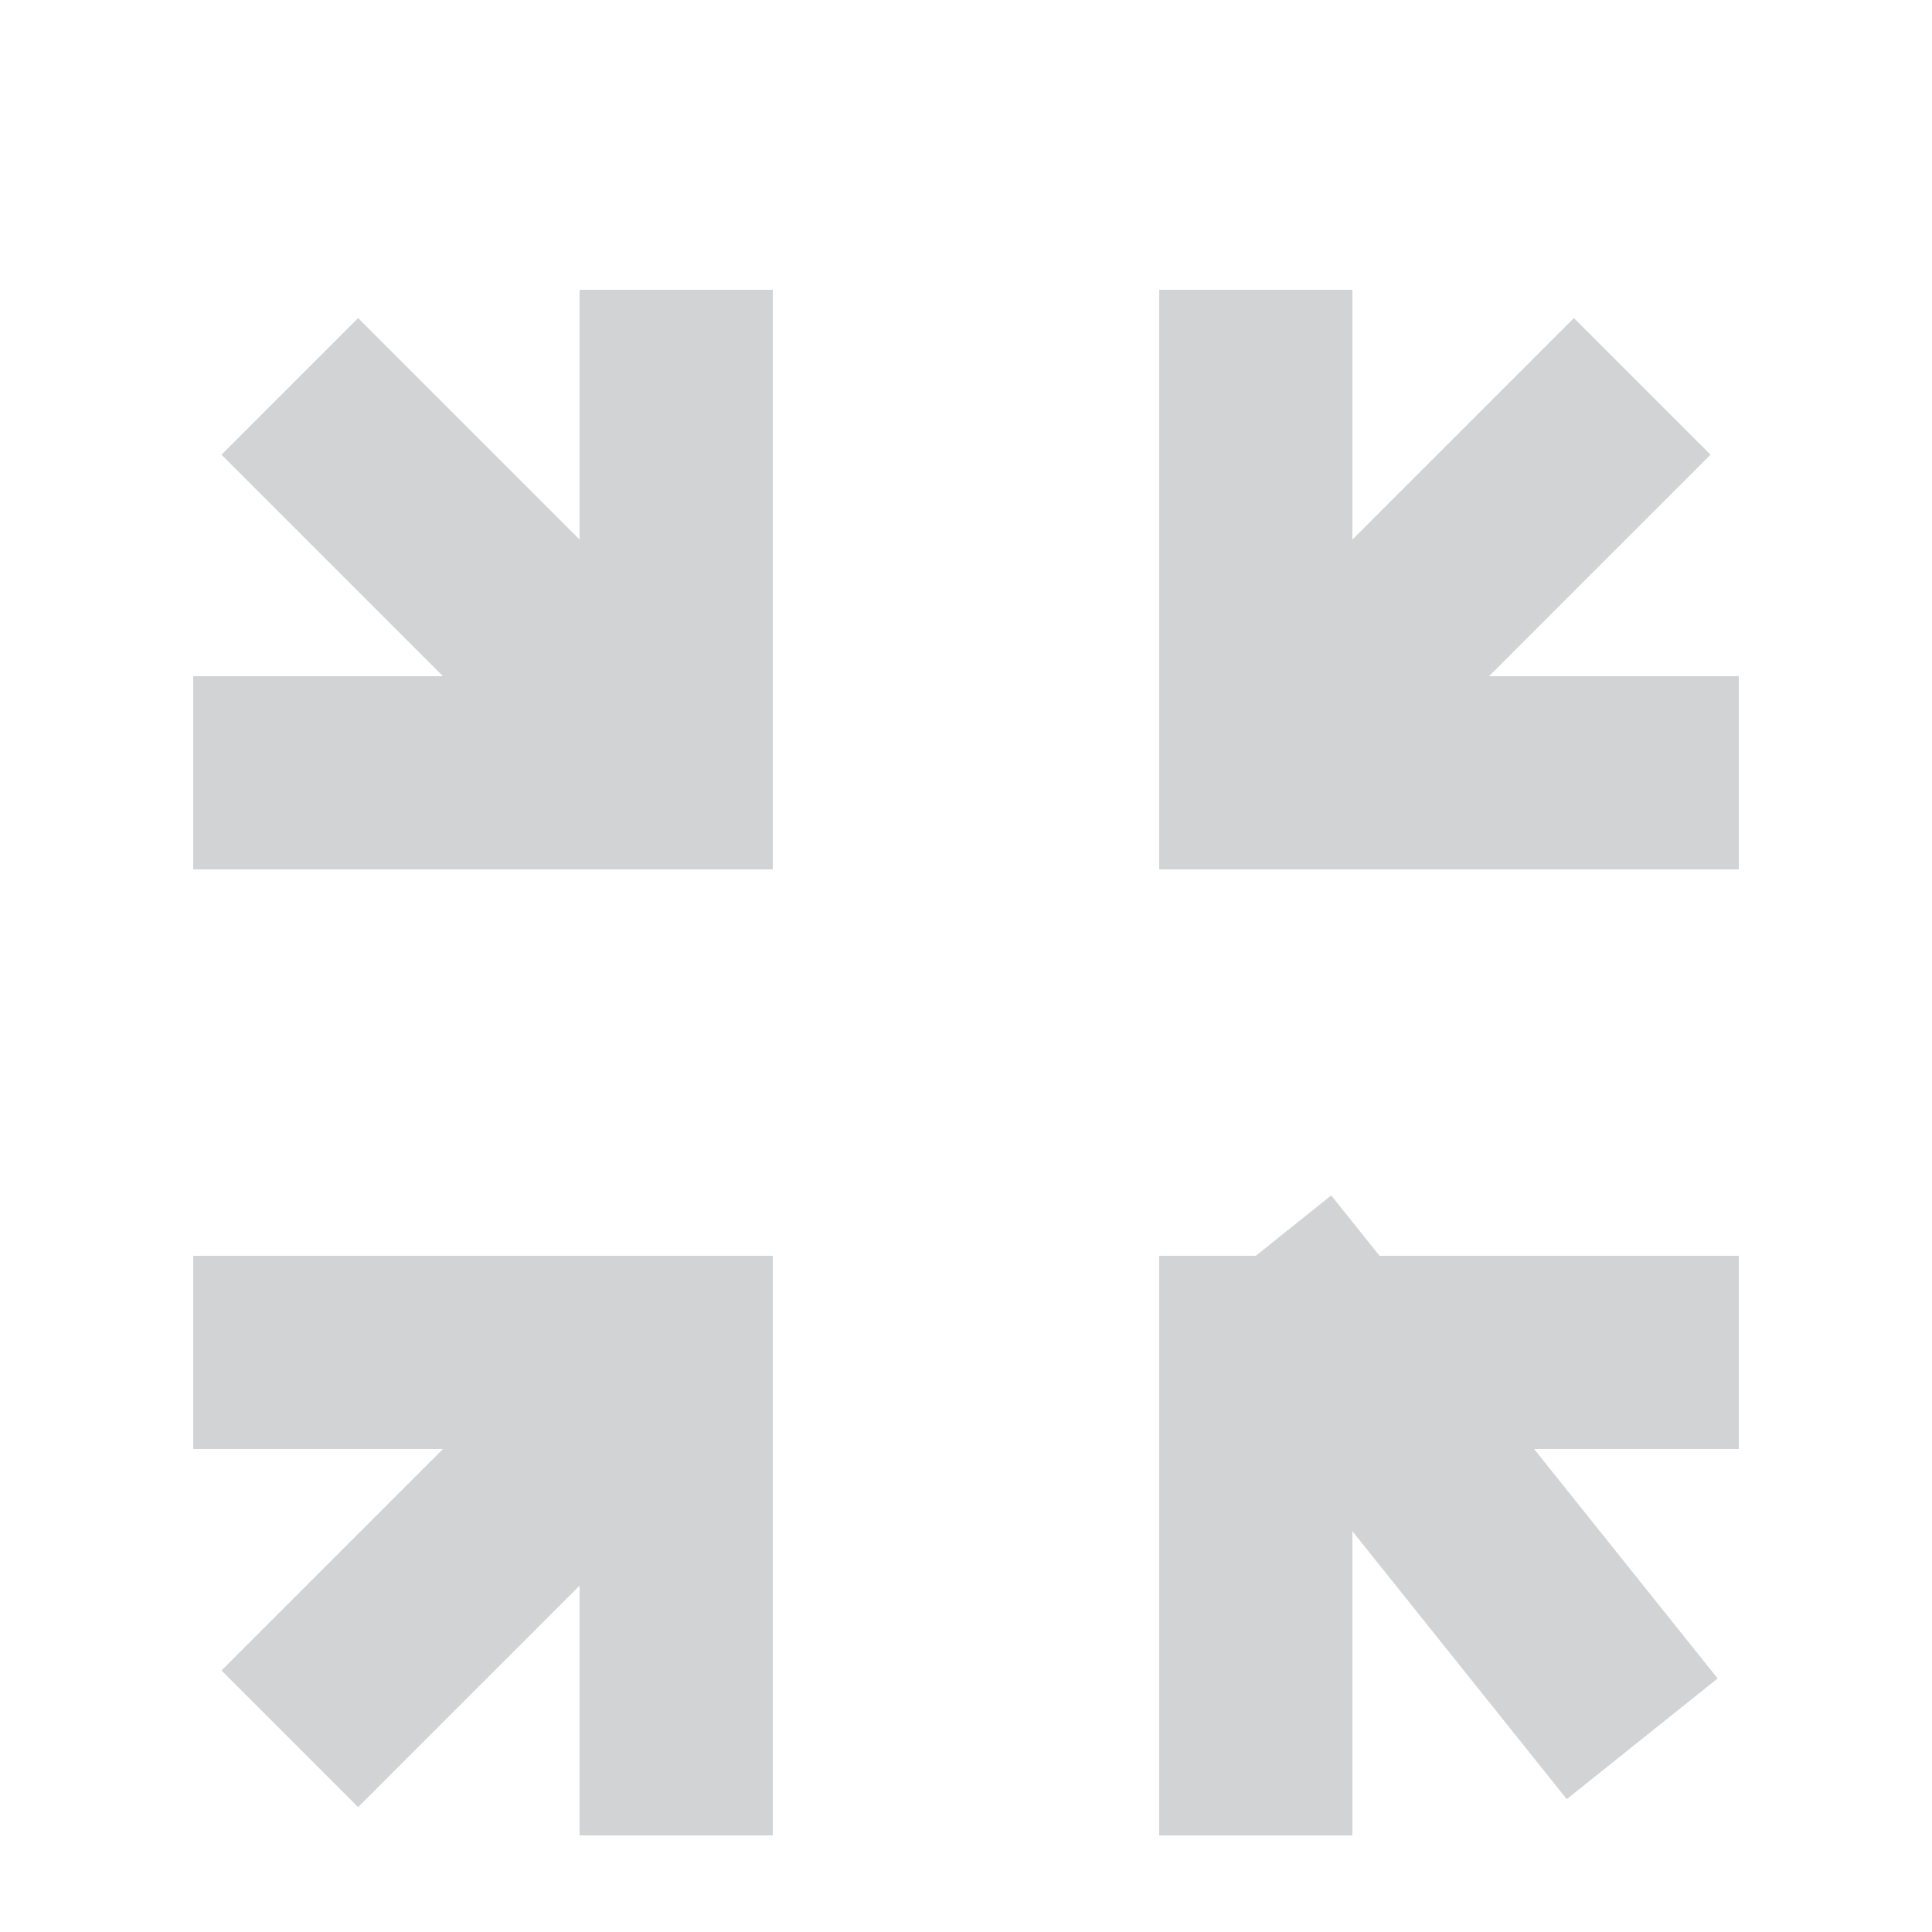
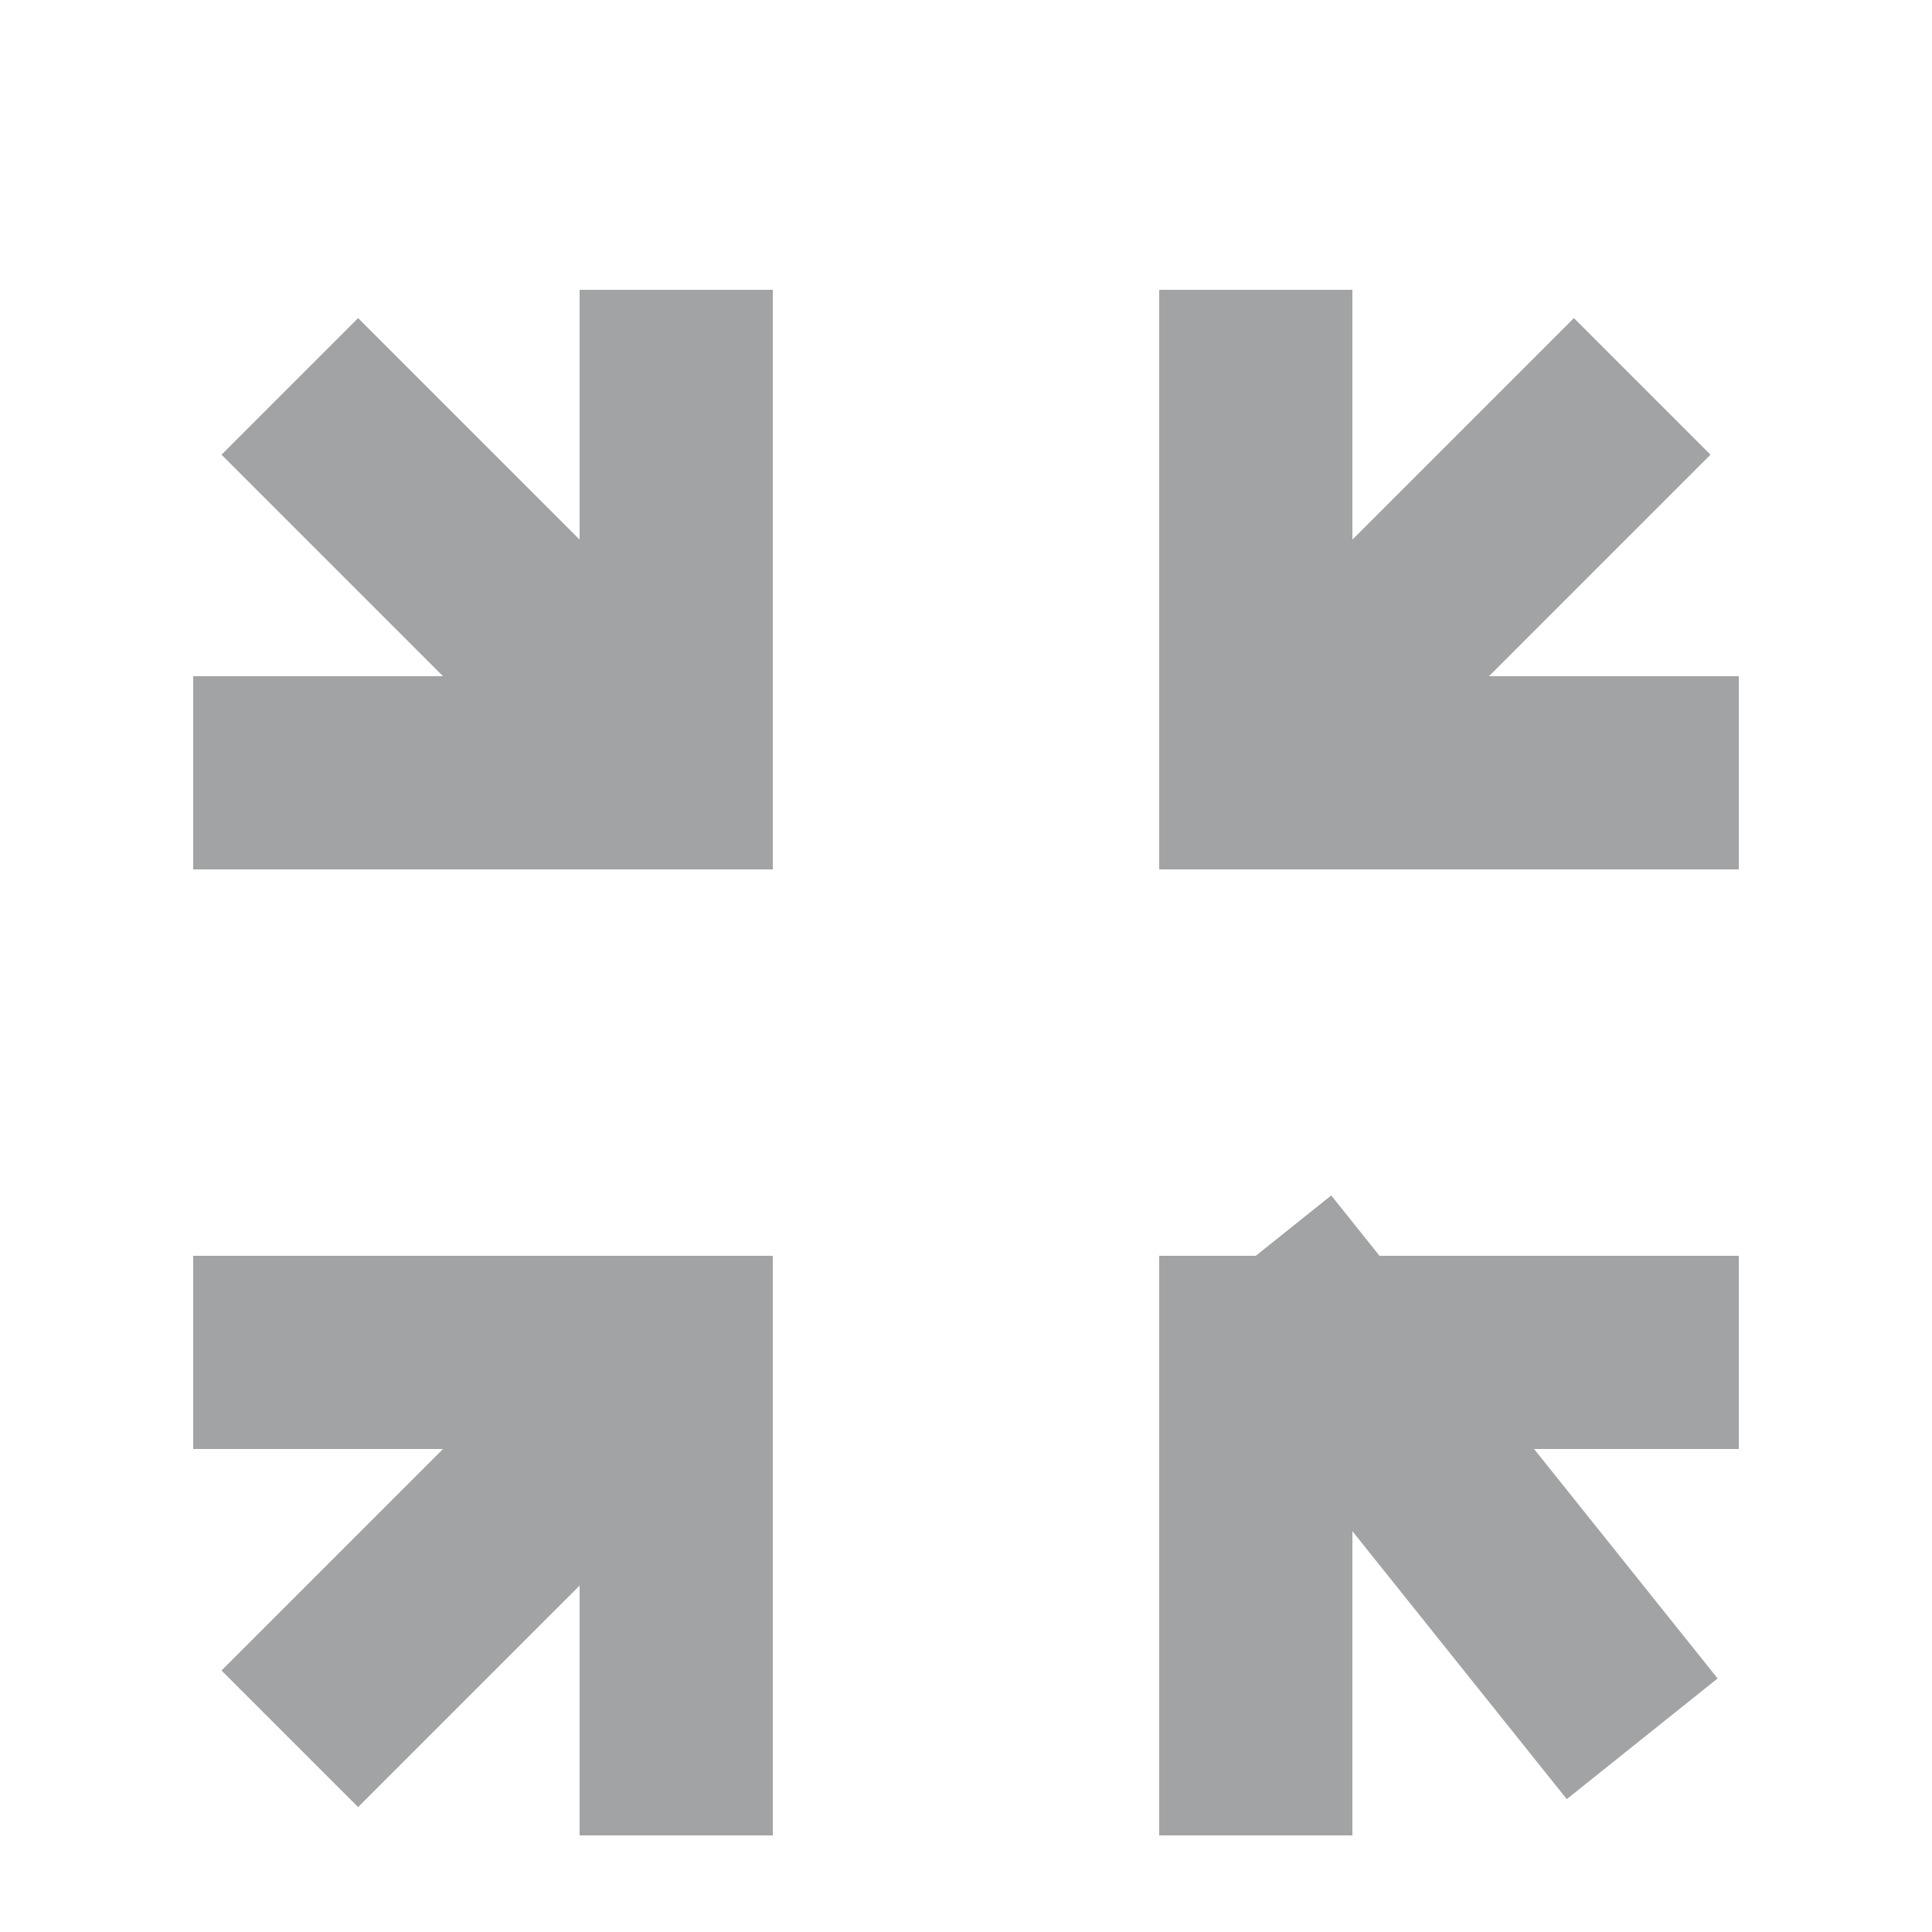
<svg xmlns="http://www.w3.org/2000/svg" version="1.1" x="0px" y="0px" width="20px" height="20px" viewBox="0 0 20 20" enable-background="new 0 0 20 20" xml:space="preserve">
  <g id="Layer_1">
    <g>
-       <polyline fill="none" stroke="#D1D3D4" stroke-width="2" stroke-miterlimit="10" points="18,14 13,14    13,19   " />
-       <line fill="none" stroke="#D1D3D4" stroke-width="2" stroke-miterlimit="10" x1="13" y1="13" x2="17" y2="18" />
-       <polyline fill="none" stroke="#D1D3D4" stroke-width="2" stroke-miterlimit="10" points="7,19 7,14    2,14   " />
-       <line fill="none" stroke="#D1D3D4" stroke-width="2" stroke-miterlimit="10" x1="7" y1="14" x2="3" y2="18" />
-       <polyline fill="none" stroke="#D1D3D4" stroke-width="2" stroke-miterlimit="10" points="2,8 7,8    7,3   " />
-       <line fill="none" stroke="#D1D3D4" stroke-width="2" stroke-miterlimit="10" x1="7" y1="8" x2="3" y2="4" />
-       <polyline fill="none" stroke="#D1D3D4" stroke-width="2" stroke-miterlimit="10" points="13,3 13,8    18,8   " />
-       <line fill="none" stroke="#D1D3D4" stroke-width="2" stroke-miterlimit="10" x1="13" y1="8" x2="17" y2="4" />
+       <polyline fill="none" stroke="#A1A3A4" stroke-width="2" stroke-miterlimit="10" points="18,14 13,14    13,19" />
+       <line fill="none" stroke="#A1A3A4" stroke-width="2" stroke-miterlimit="10" x1="13" y1="13" x2="17" y2="18" />
+       <polyline fill="none" stroke="#A1A3A4" stroke-width="2" stroke-miterlimit="10" points="7,19 7,14    2,14" />
+       <line fill="none" stroke="#A1A3A4" stroke-width="2" stroke-miterlimit="10" x1="7" y1="14" x2="3" y2="18" />
+       <polyline fill="none" stroke="#A1A3A4" stroke-width="2" stroke-miterlimit="10" points="2,8 7,8    7,3" />
+       <line fill="none" stroke="#A1A3A4" stroke-width="2" stroke-miterlimit="10" x1="7" y1="8" x2="3" y2="4" />
+       <polyline fill="none" stroke="#A1A3A4" stroke-width="2" stroke-miterlimit="10" points="13,3 13,8    18,8" />
+       <line fill="none" stroke="#A1A3A4" stroke-width="2" stroke-miterlimit="10" x1="13" y1="8" x2="17" y2="4" />
    </g>
  </g>
</svg>
